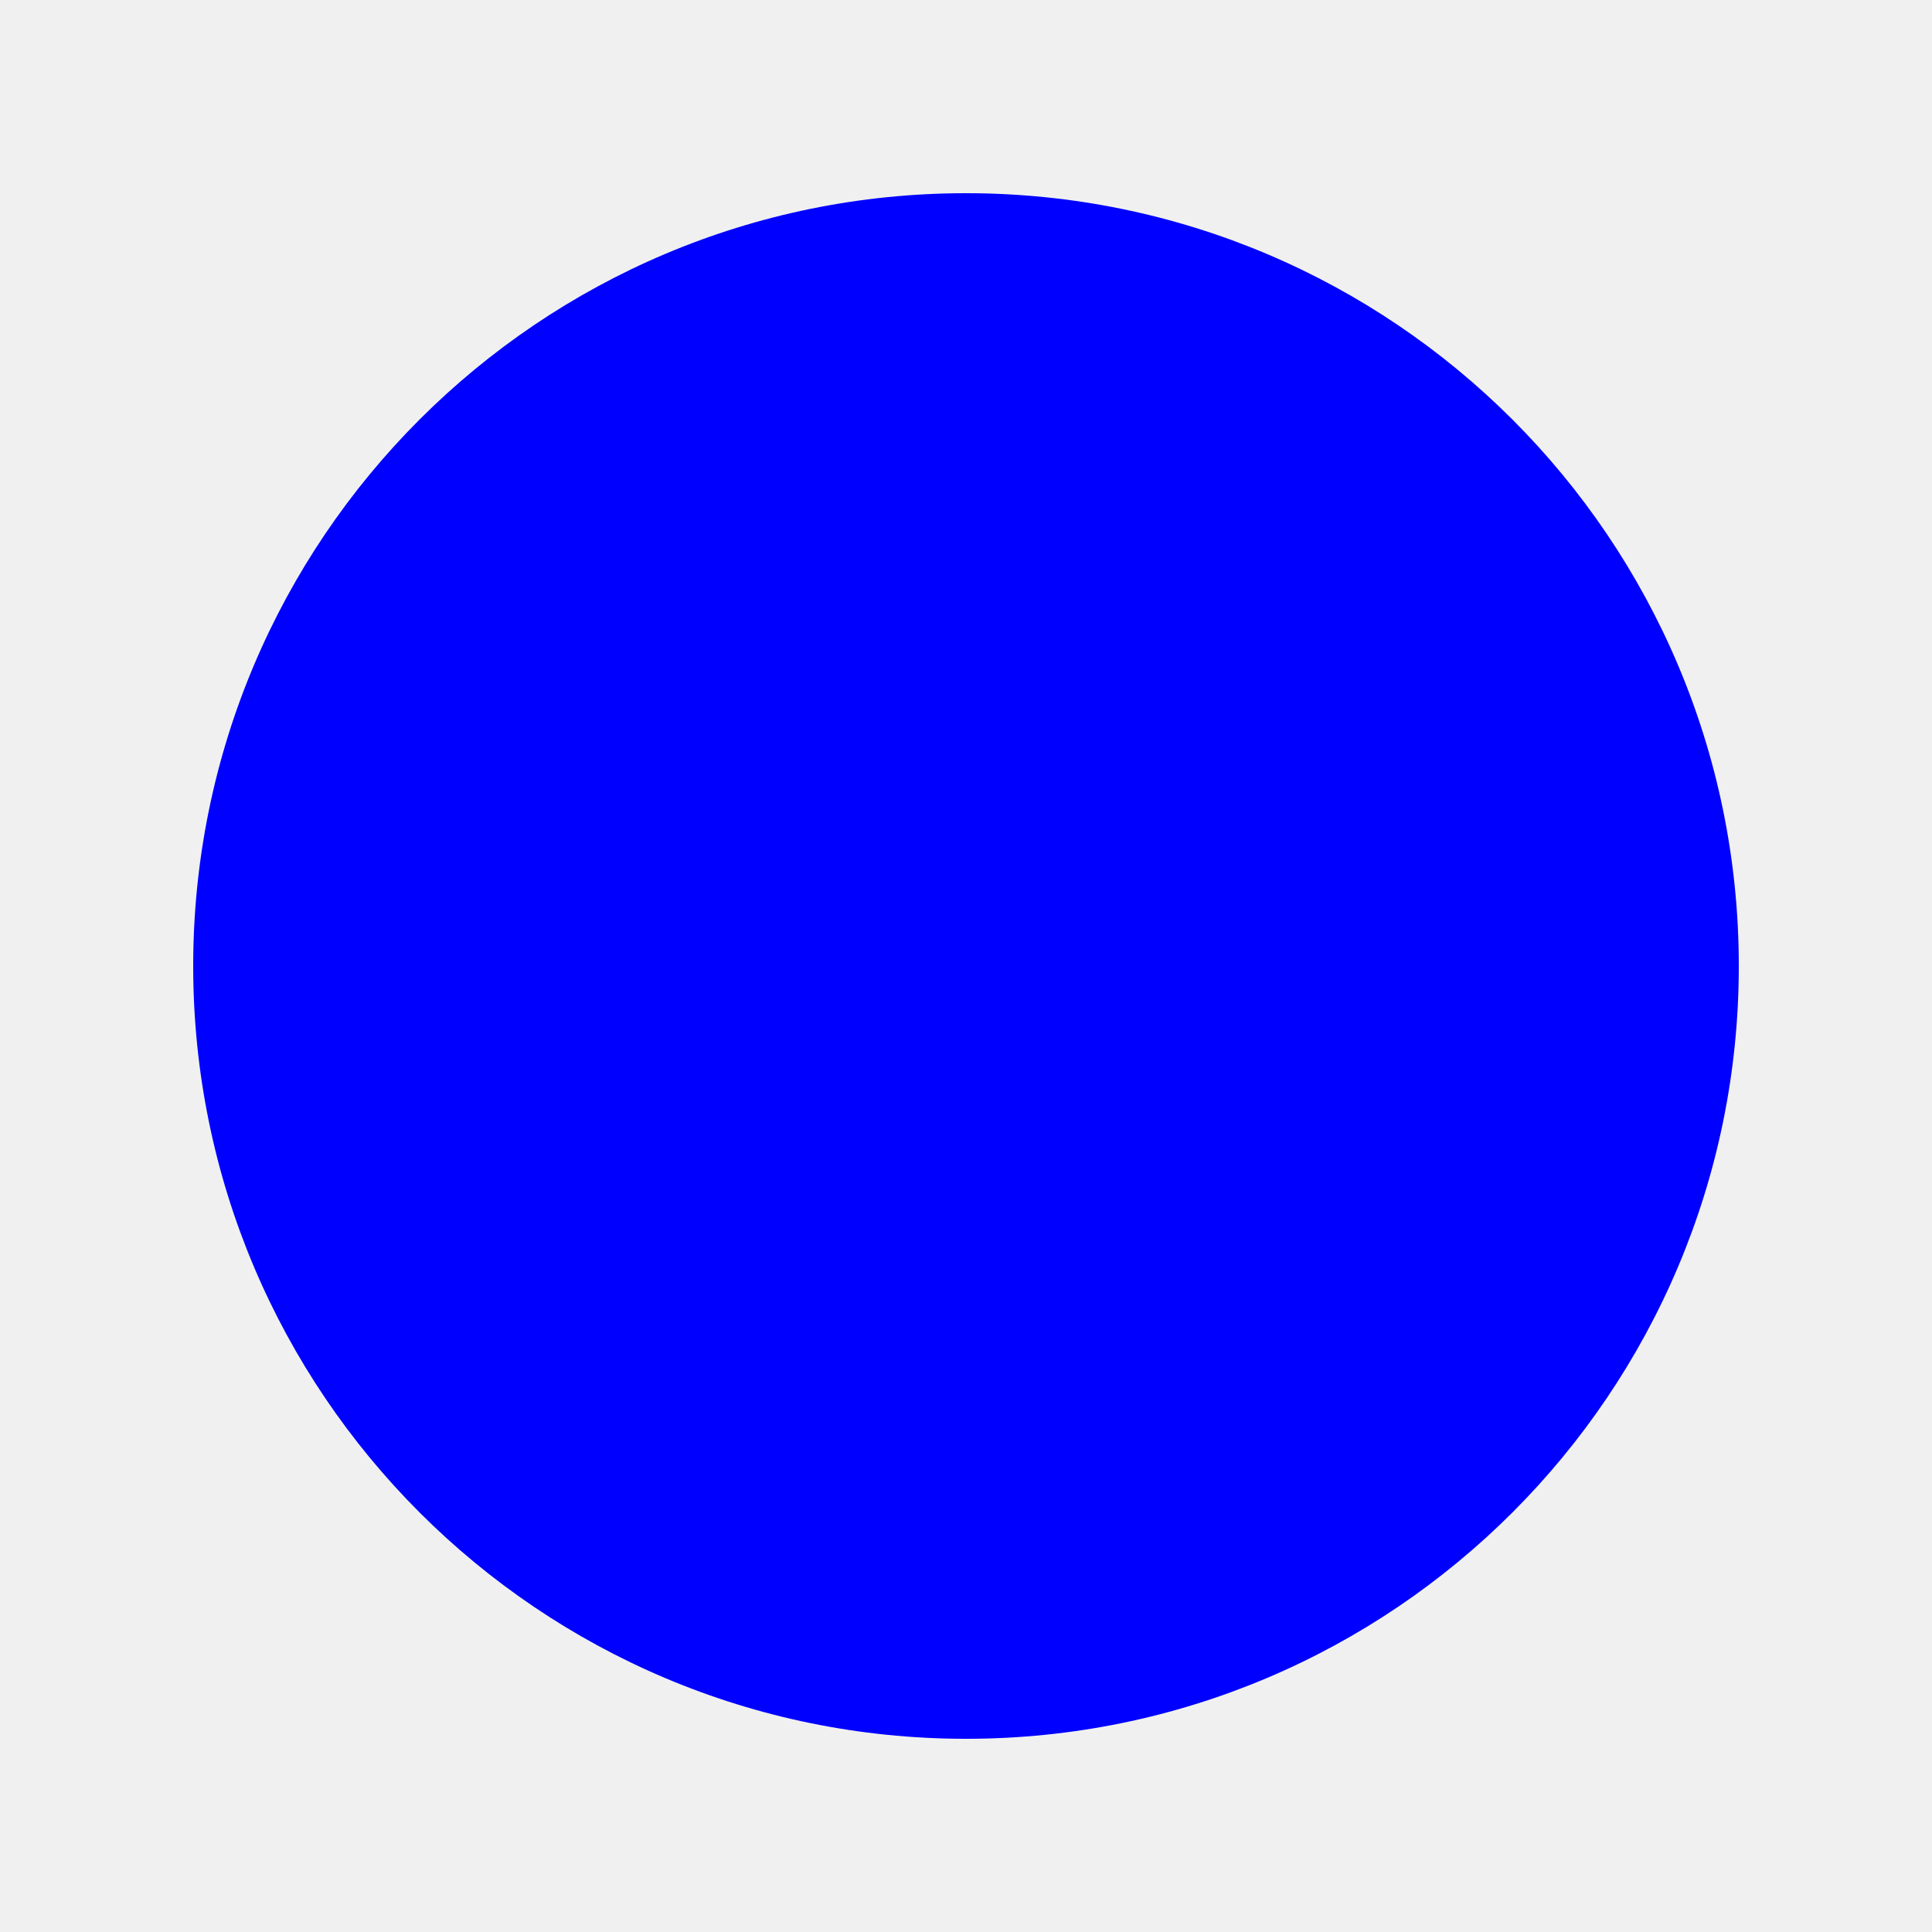
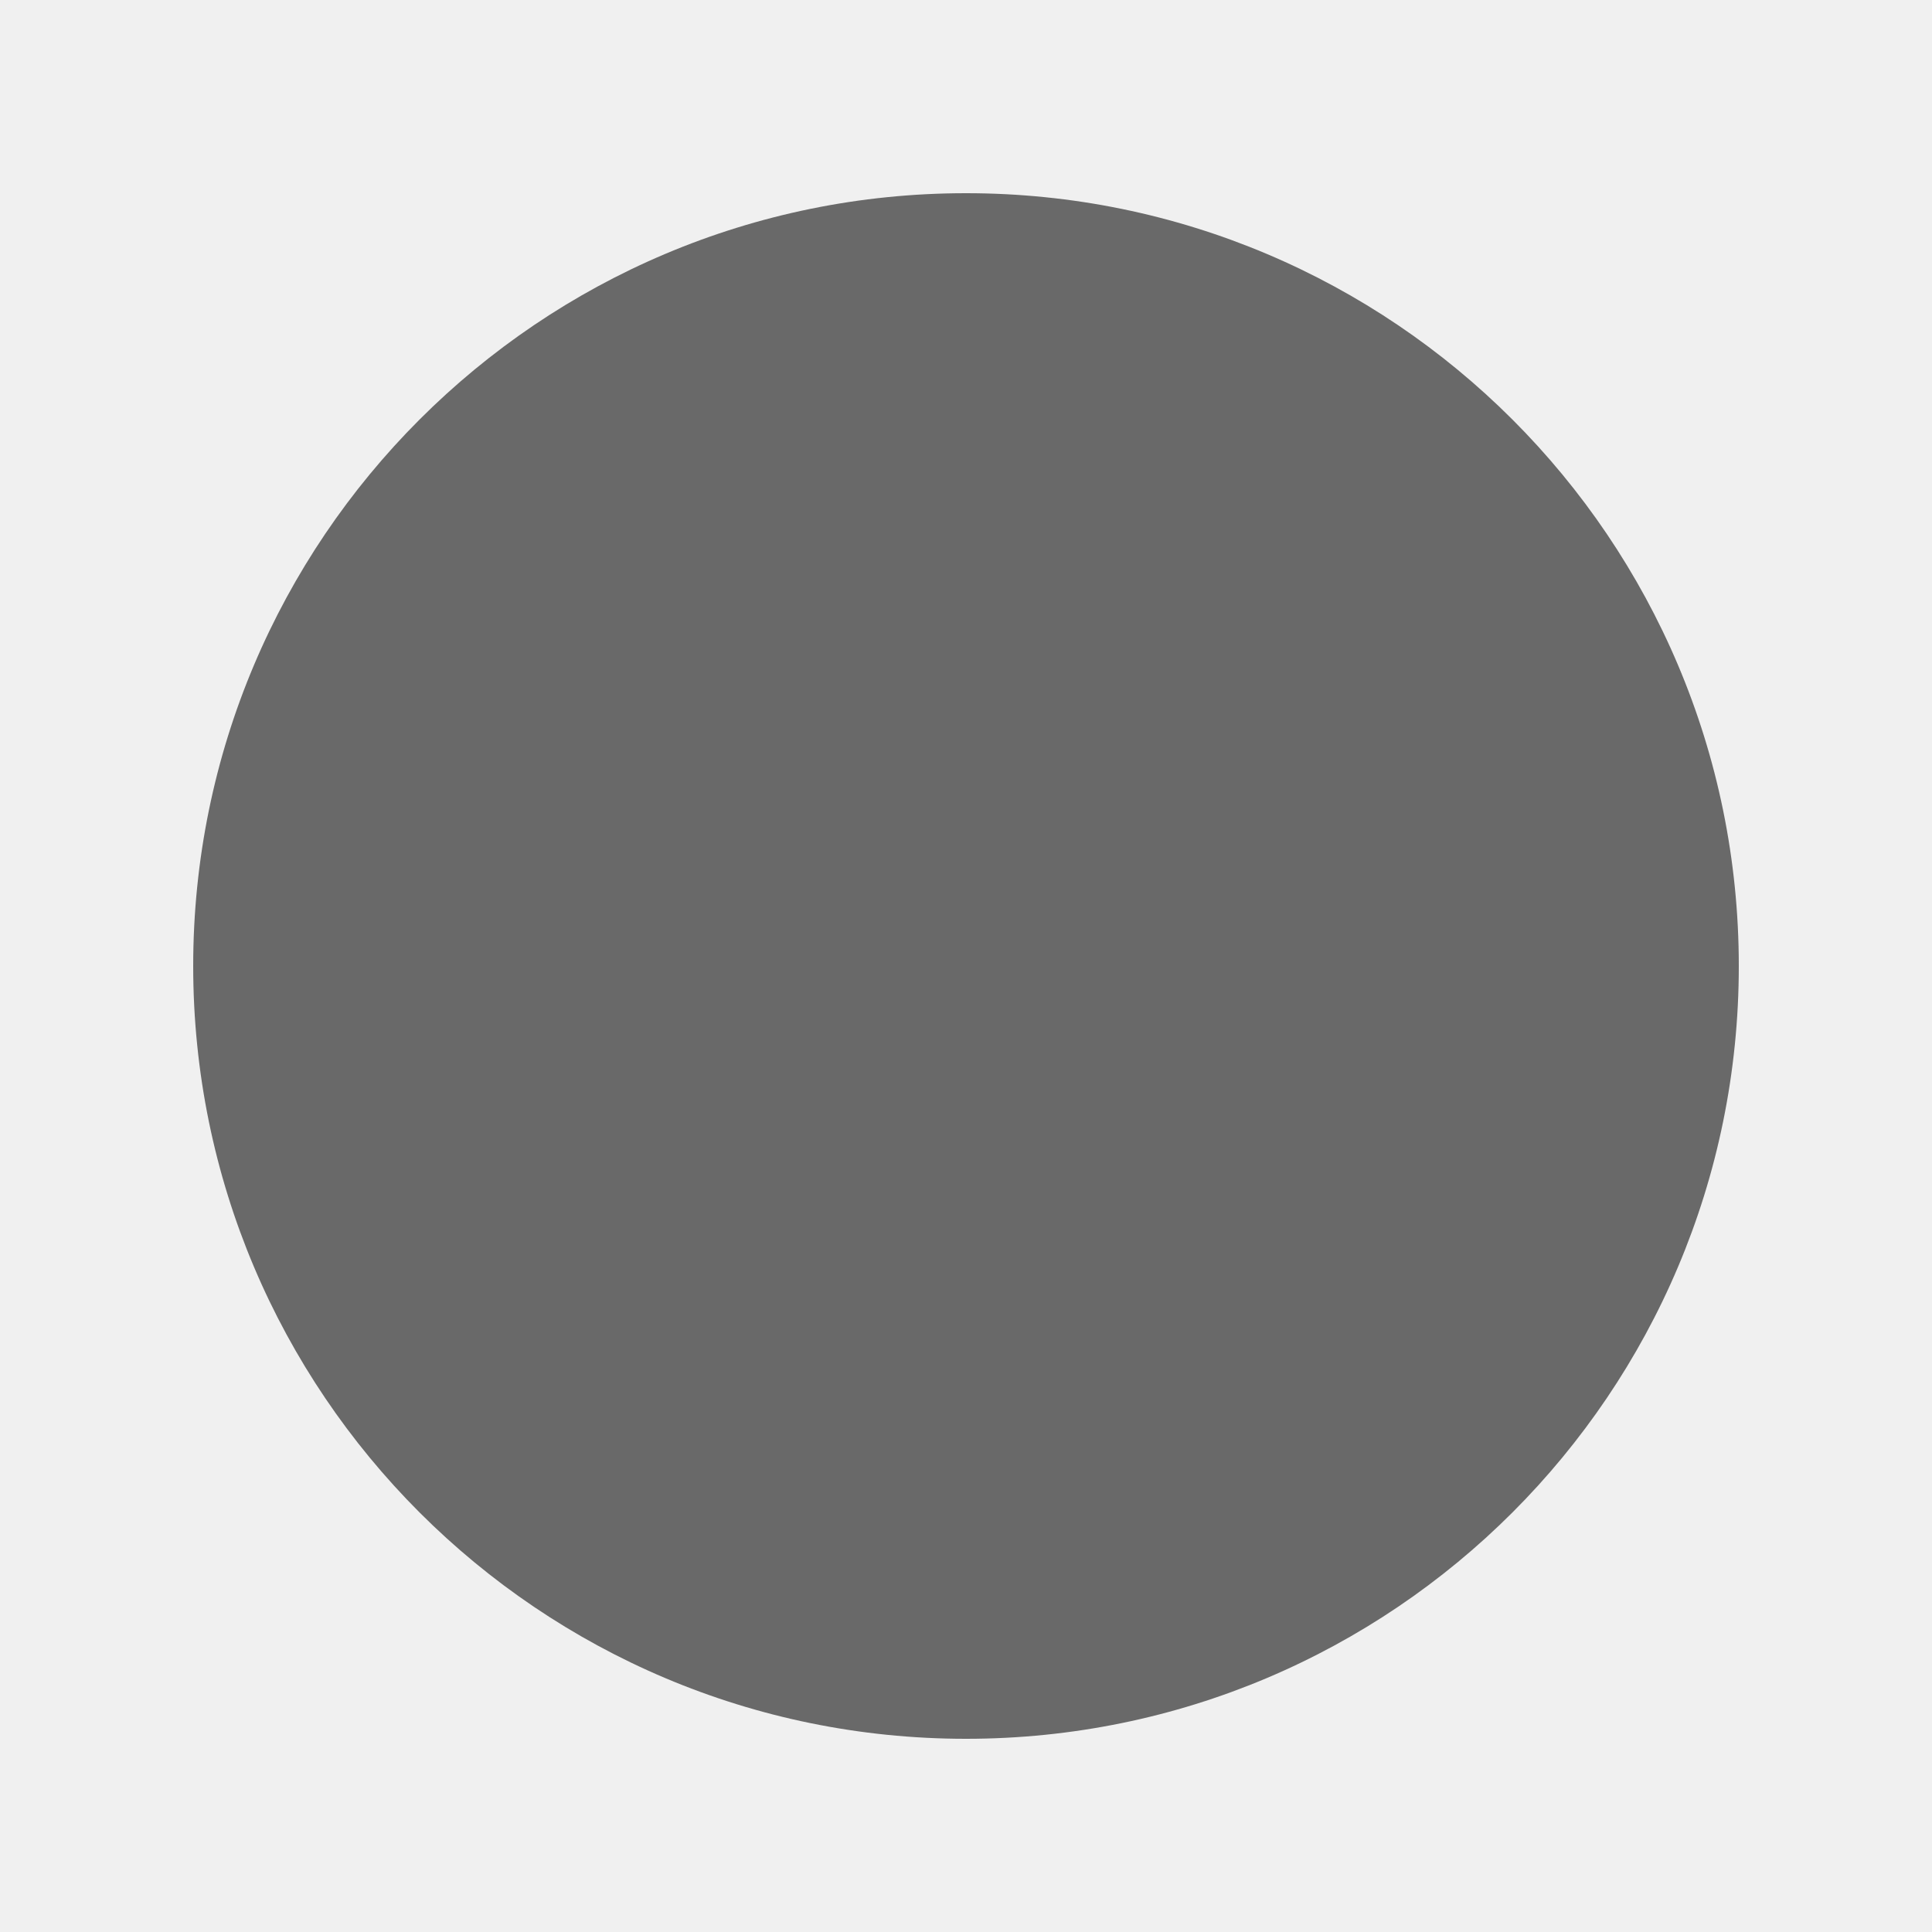
<svg xmlns="http://www.w3.org/2000/svg" viewBox="0 0 100 100" width="100" height="100">
-   <circle cx="50" cy="50" r="40" fill="blue" />
+   <circle cx="50" cy="50" r="40" fill="Dimgray" />
  <text x="50%" y="50%" dominant-baseline="middle" text-anchor="middle" font-size="48" fill="white" />
</svg>
